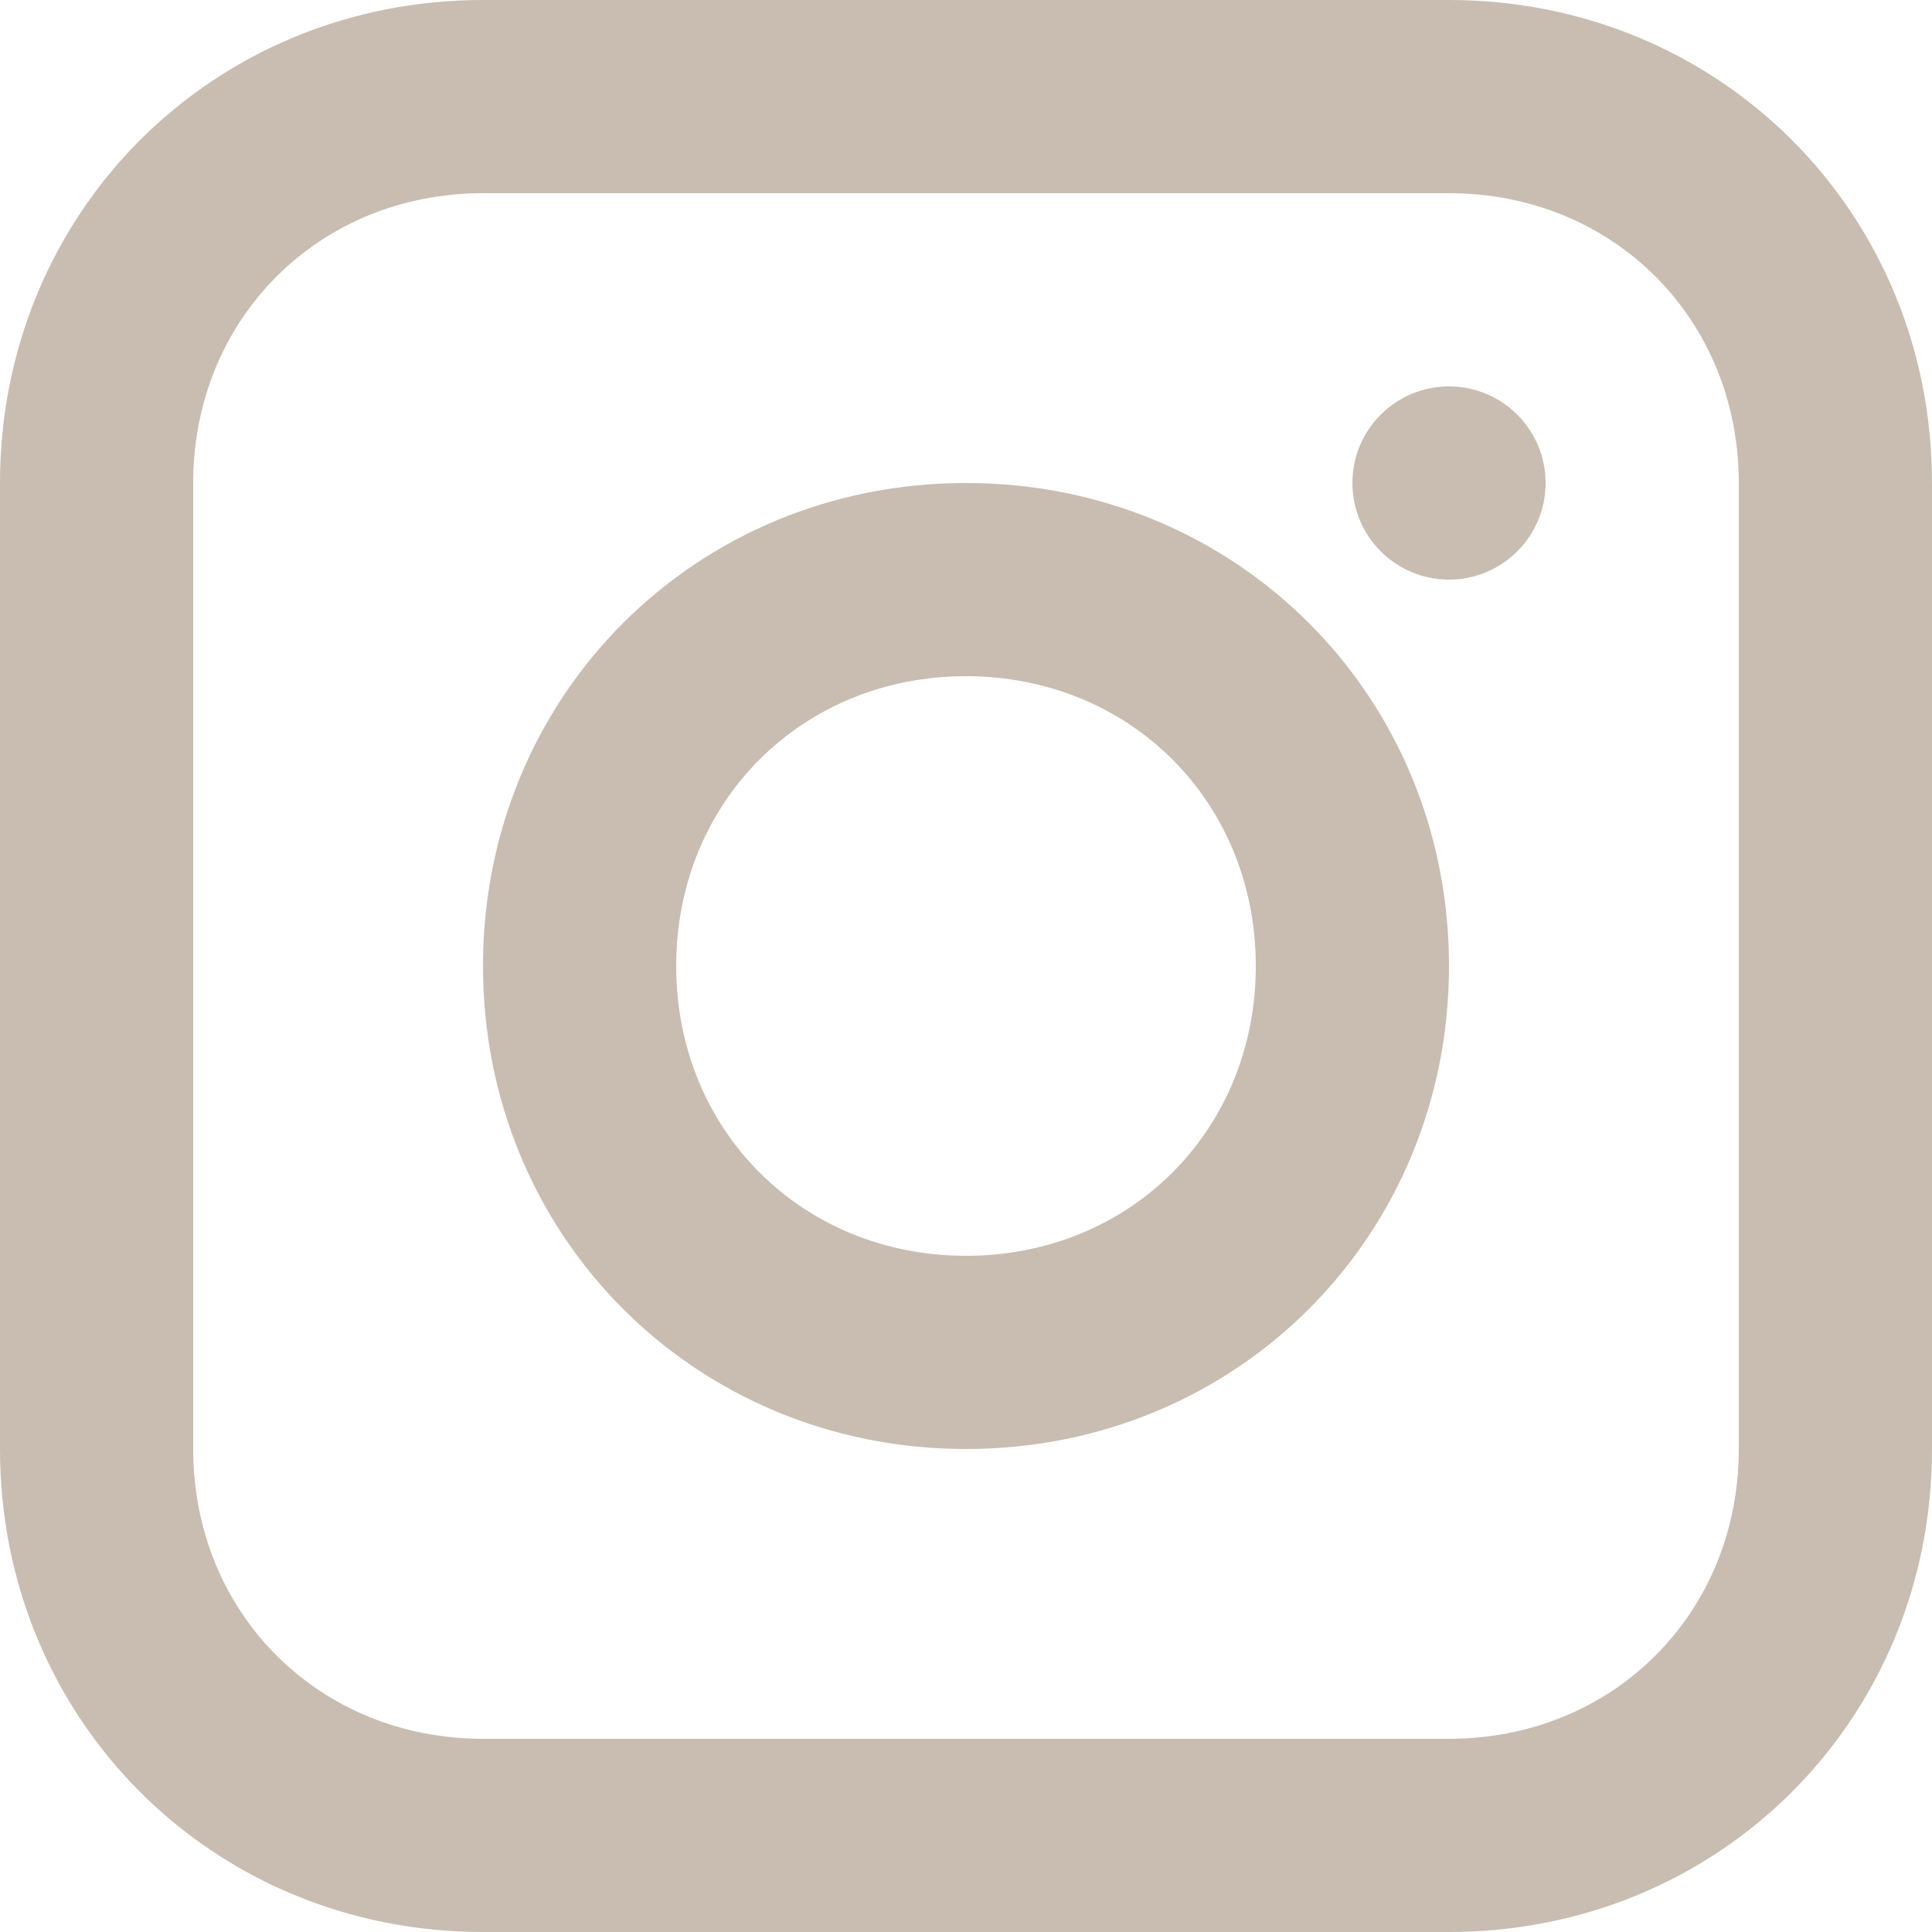
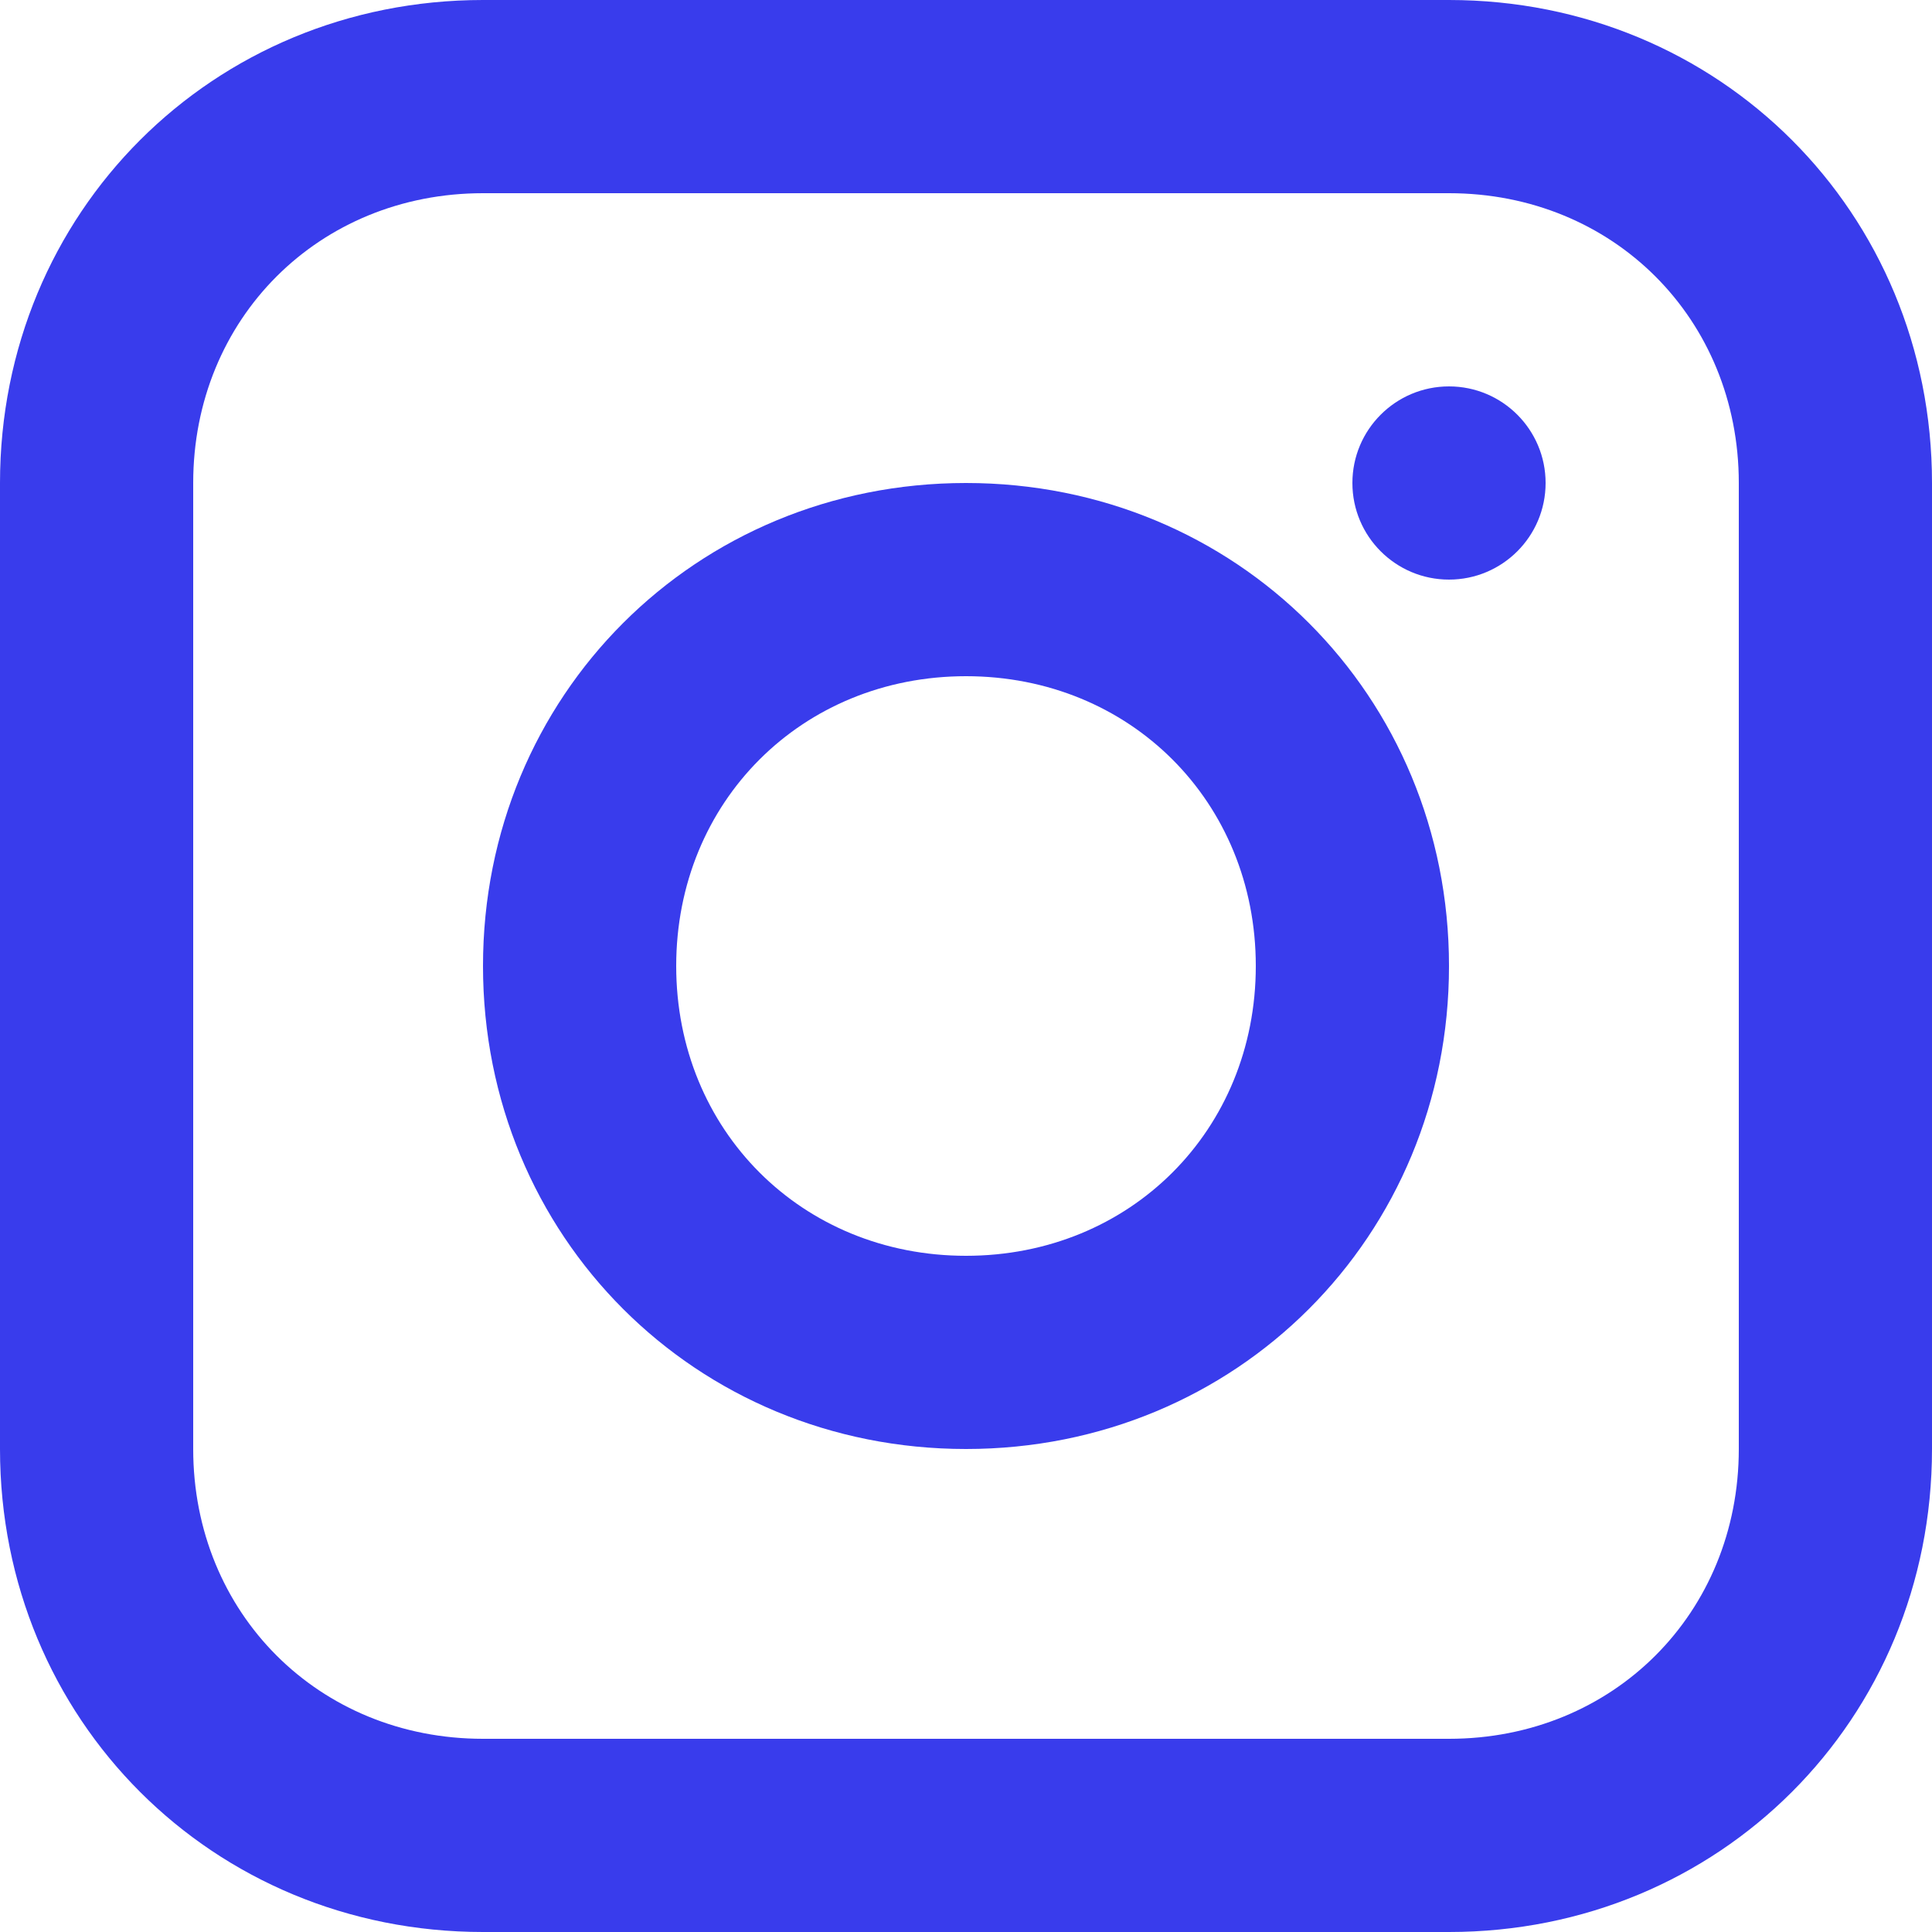
<svg xmlns="http://www.w3.org/2000/svg" id="fi_3661391" enable-background="new 0 0 20 20" height="100" viewBox="0 0 20 20" width="100">
-   <g fill="#c8bdb0">
+   <g fill="#393cec">
    <path d="m15 0h-10c-2.8 0-5 2.2-5 5v10c0 2.8 2.2 5 5 5h10c2.8 0 5-2.2 5-5v-10c0-2.8-2.2-5-5-5zm3 15c0 1.7-1.3 3-3 3h-10c-1.7 0-3-1.3-3-3v-10c0-1.7 1.3-3 3-3h10c1.7 0 3 1.3 3 3z" />
    <path d="m10 5c-2.8 0-5 2.2-5 5s2.2 5 5 5 5-2.2 5-5-2.2-5-5-5zm0 8c-1.7 0-3-1.3-3-3s1.3-3 3-3 3 1.3 3 3-1.3 3-3 3z" />
    <circle cx="15" cy="5" r="1" />
  </g>
</svg>
